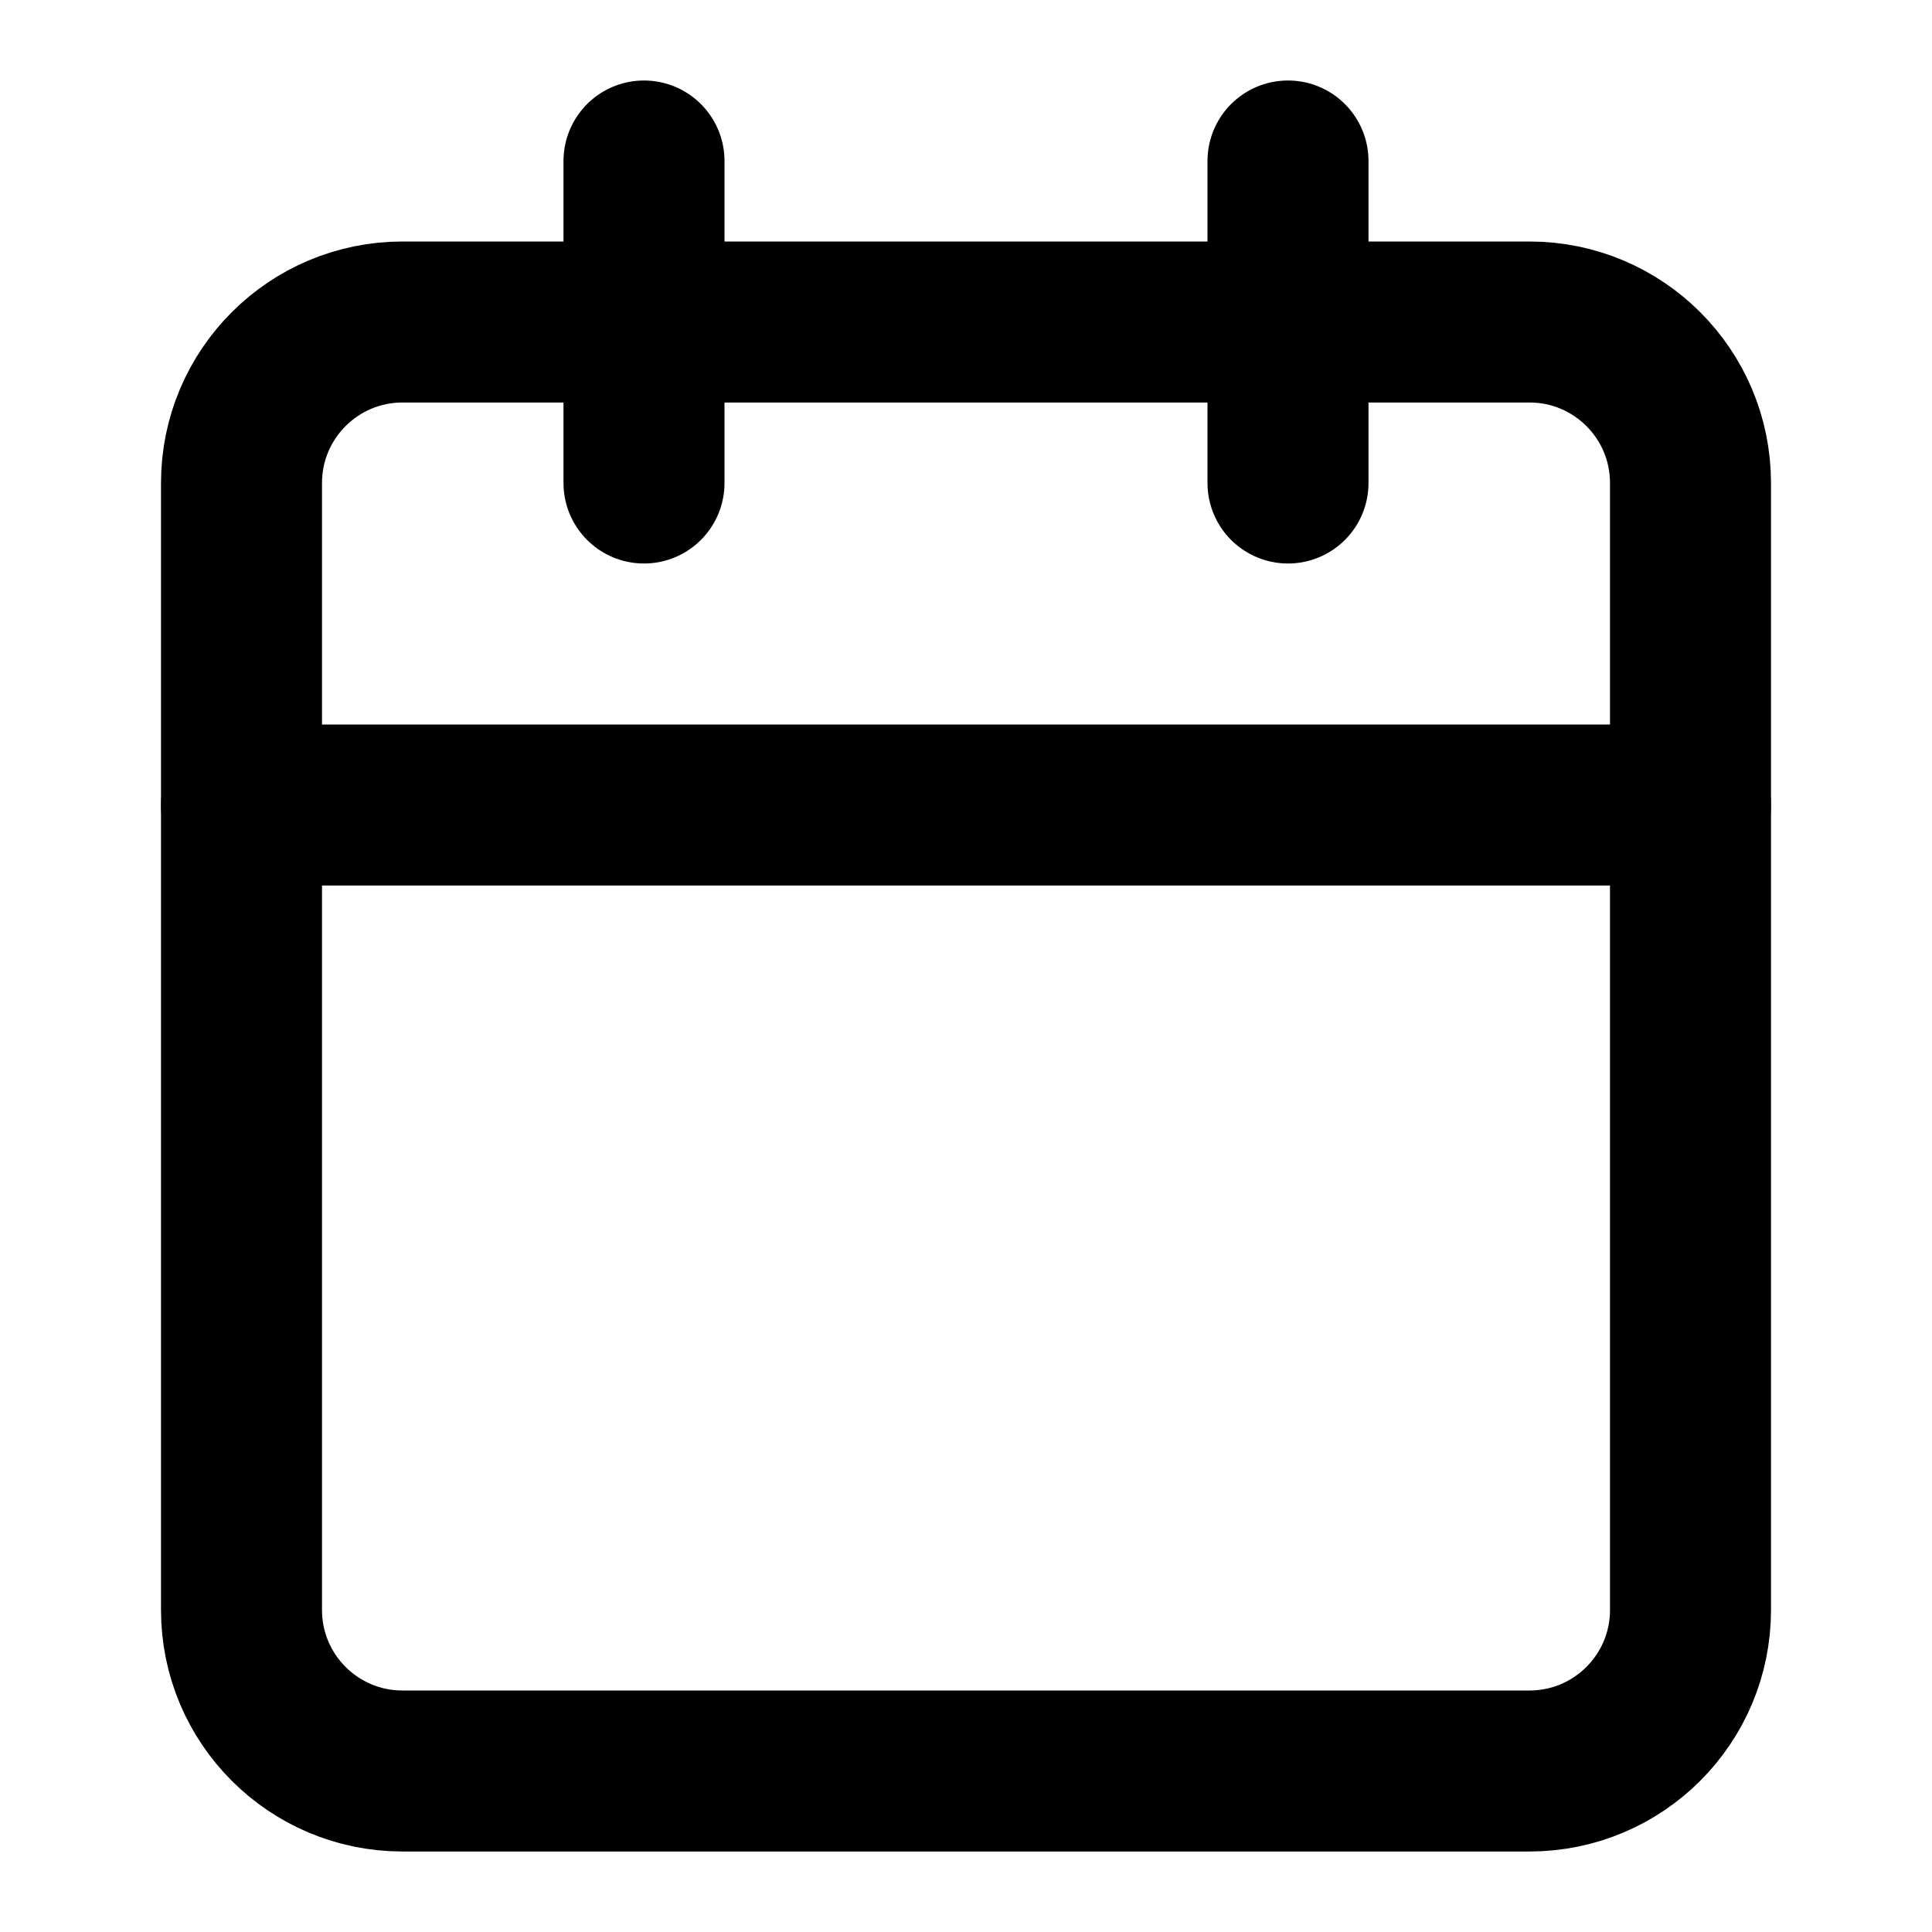
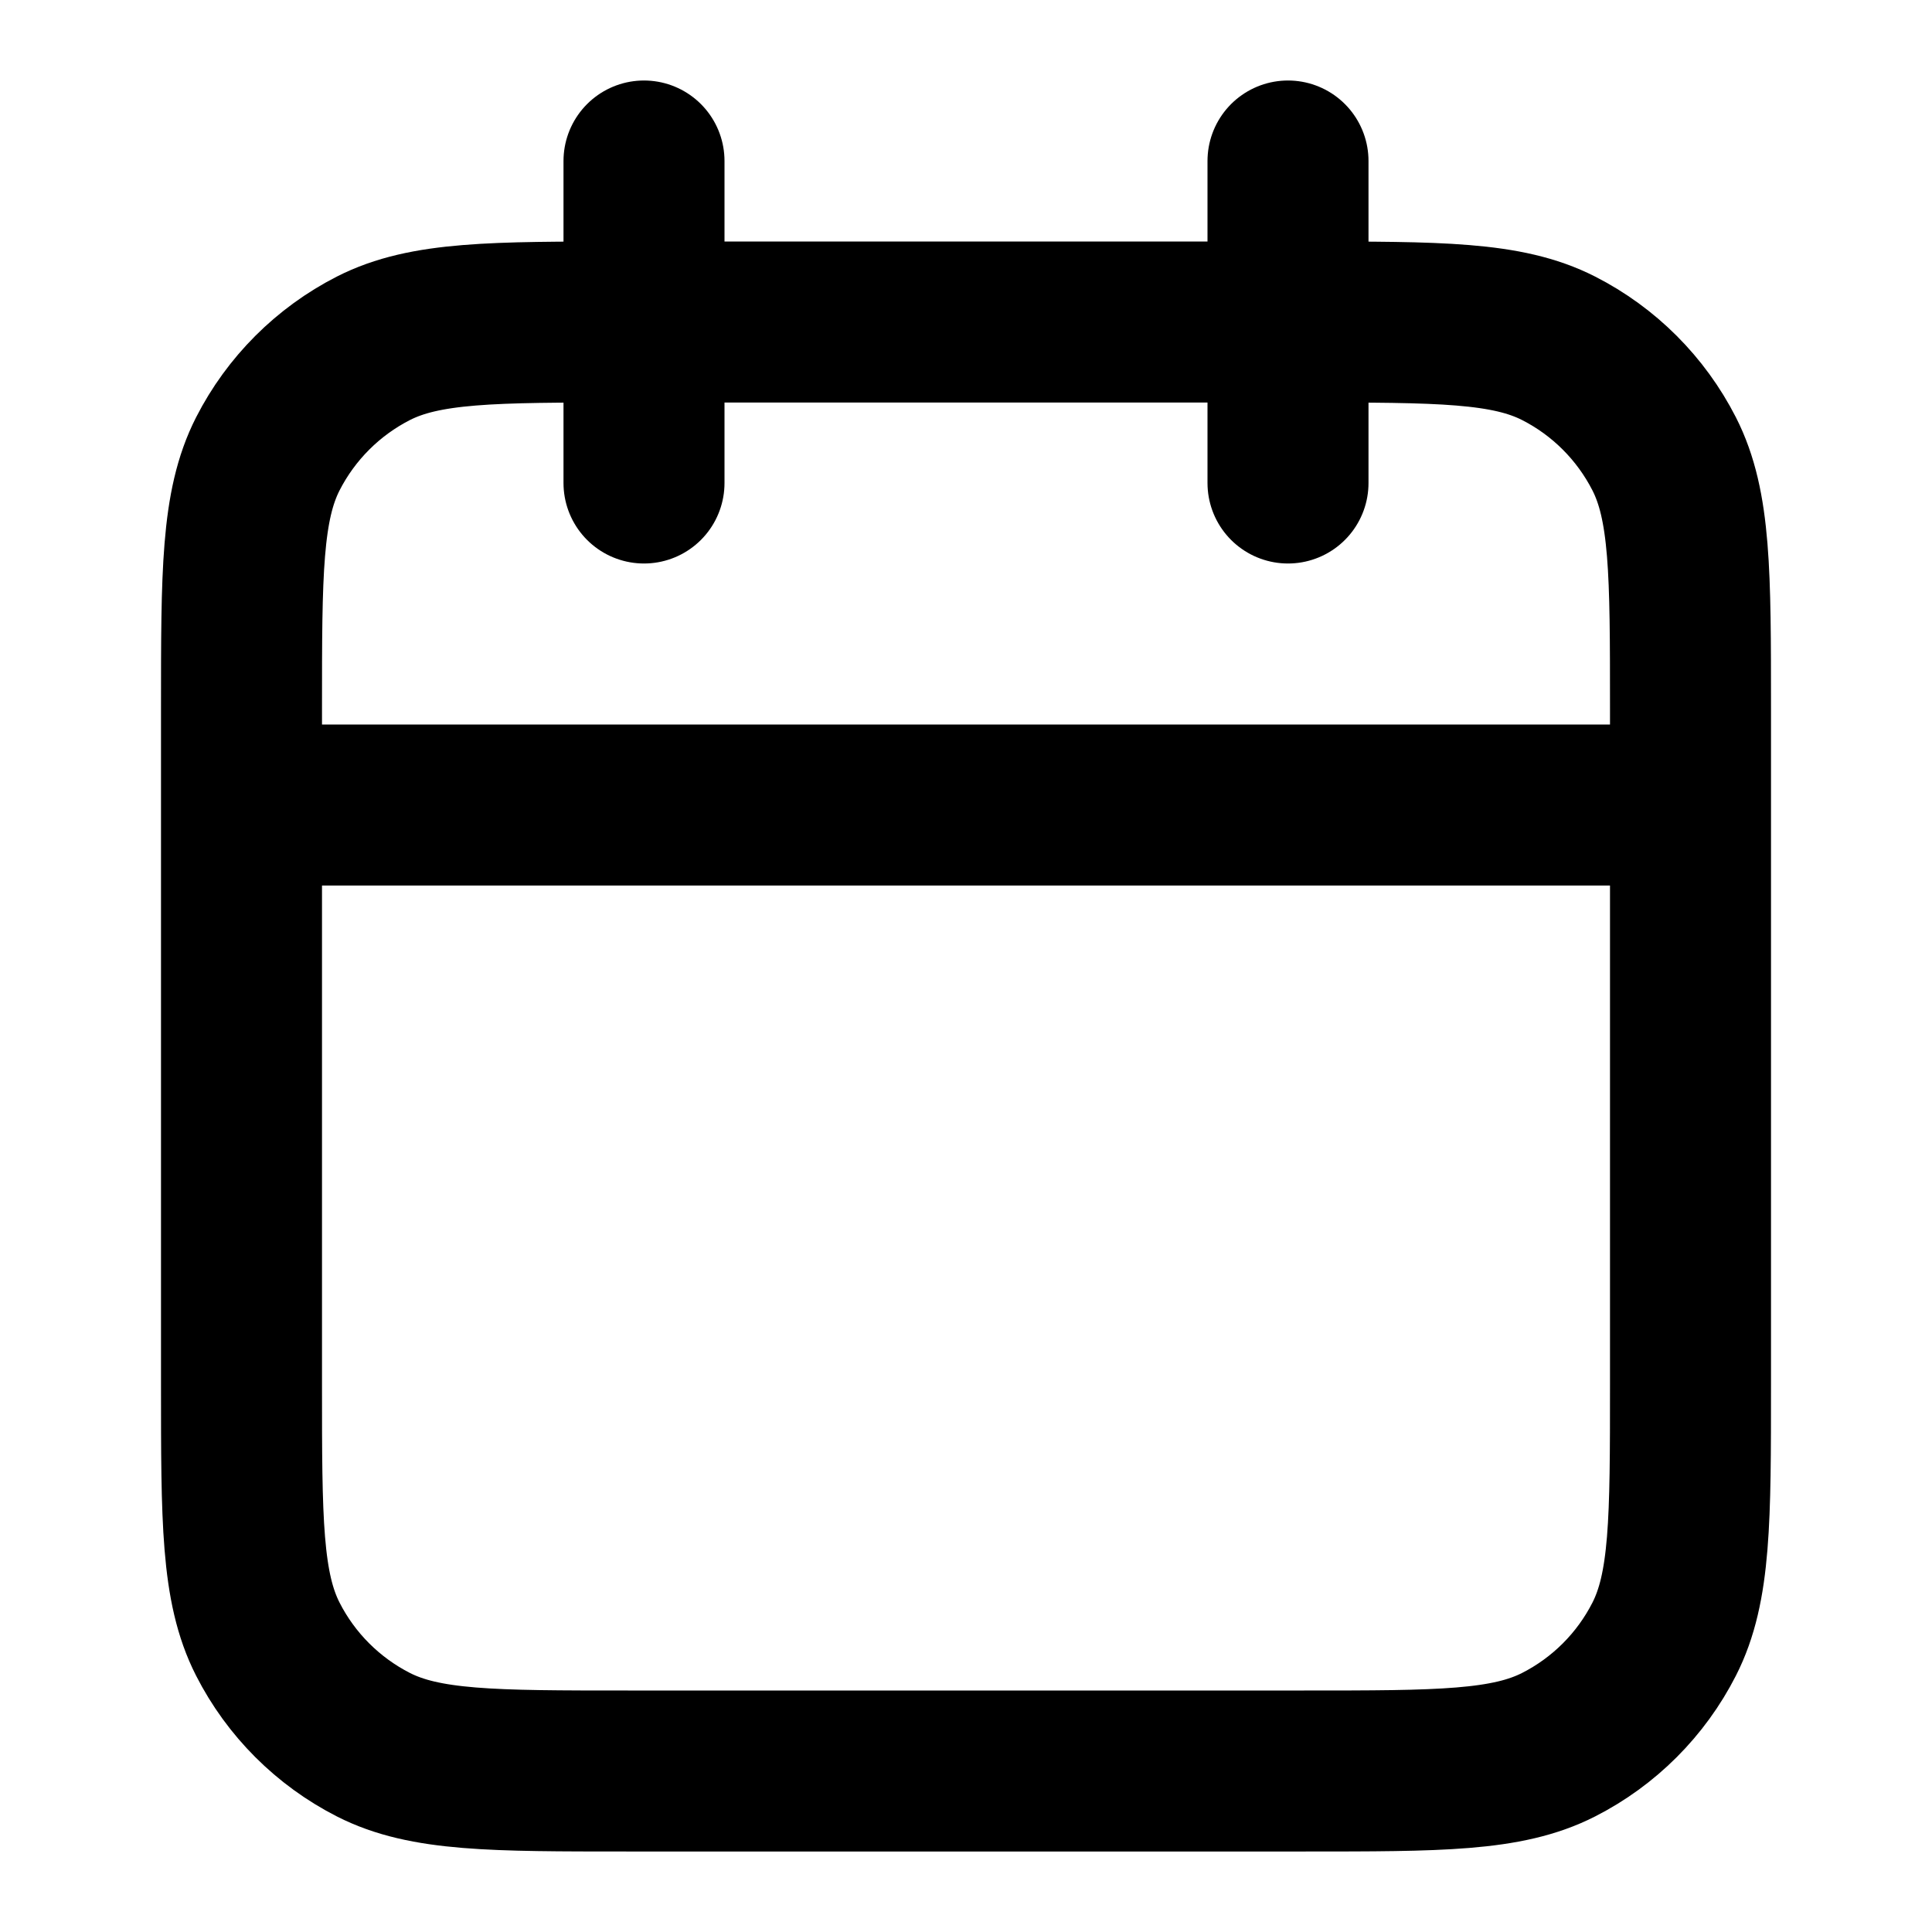
- <svg viewBox="0 0 24 24" fill="none" stroke="currentColor" stroke-width="2" stroke-linecap="round" stroke-linejoin="round">
-   <rect x="3" y="4" width="18" height="18" rx="2" ry="2" />
-   <line x1="16" y1="2" x2="16" y2="6" />
-   <line x1="8" y1="2" x2="8" y2="6" />
-   <line x1="3" y1="10" x2="21" y2="10" />
+ <svg xmlns="http://www.w3.org/2000/svg" width="100%" height="100%" viewBox="0 0 24 24" fill="none">
+   <path d="M21 10H3M16 2V6M8 2V6M7.8 22H16.2C17.88 22 18.72 22 19.362 21.673C19.927 21.385 20.385 20.927 20.673 20.362C21 19.72 21 18.88 21 17.2V8.8C21 7.12 21 6.28 20.673 5.638C20.385 5.074 19.927 4.615 19.362 4.327C18.72 4 17.88 4 16.2 4H7.8C6.12 4 5.28 4 4.638 4.327C4.074 4.615 3.615 5.074 3.327 5.638C3 6.28 3 7.12 3 8.8V17.2C3 18.88 3 19.72 3.327 20.362C3.615 20.927 4.074 21.385 4.638 21.673C5.28 22 6.12 22 7.8 22Z" stroke="currentColor" stroke-width="2" stroke-linecap="round" stroke-linejoin="round" />
</svg>
